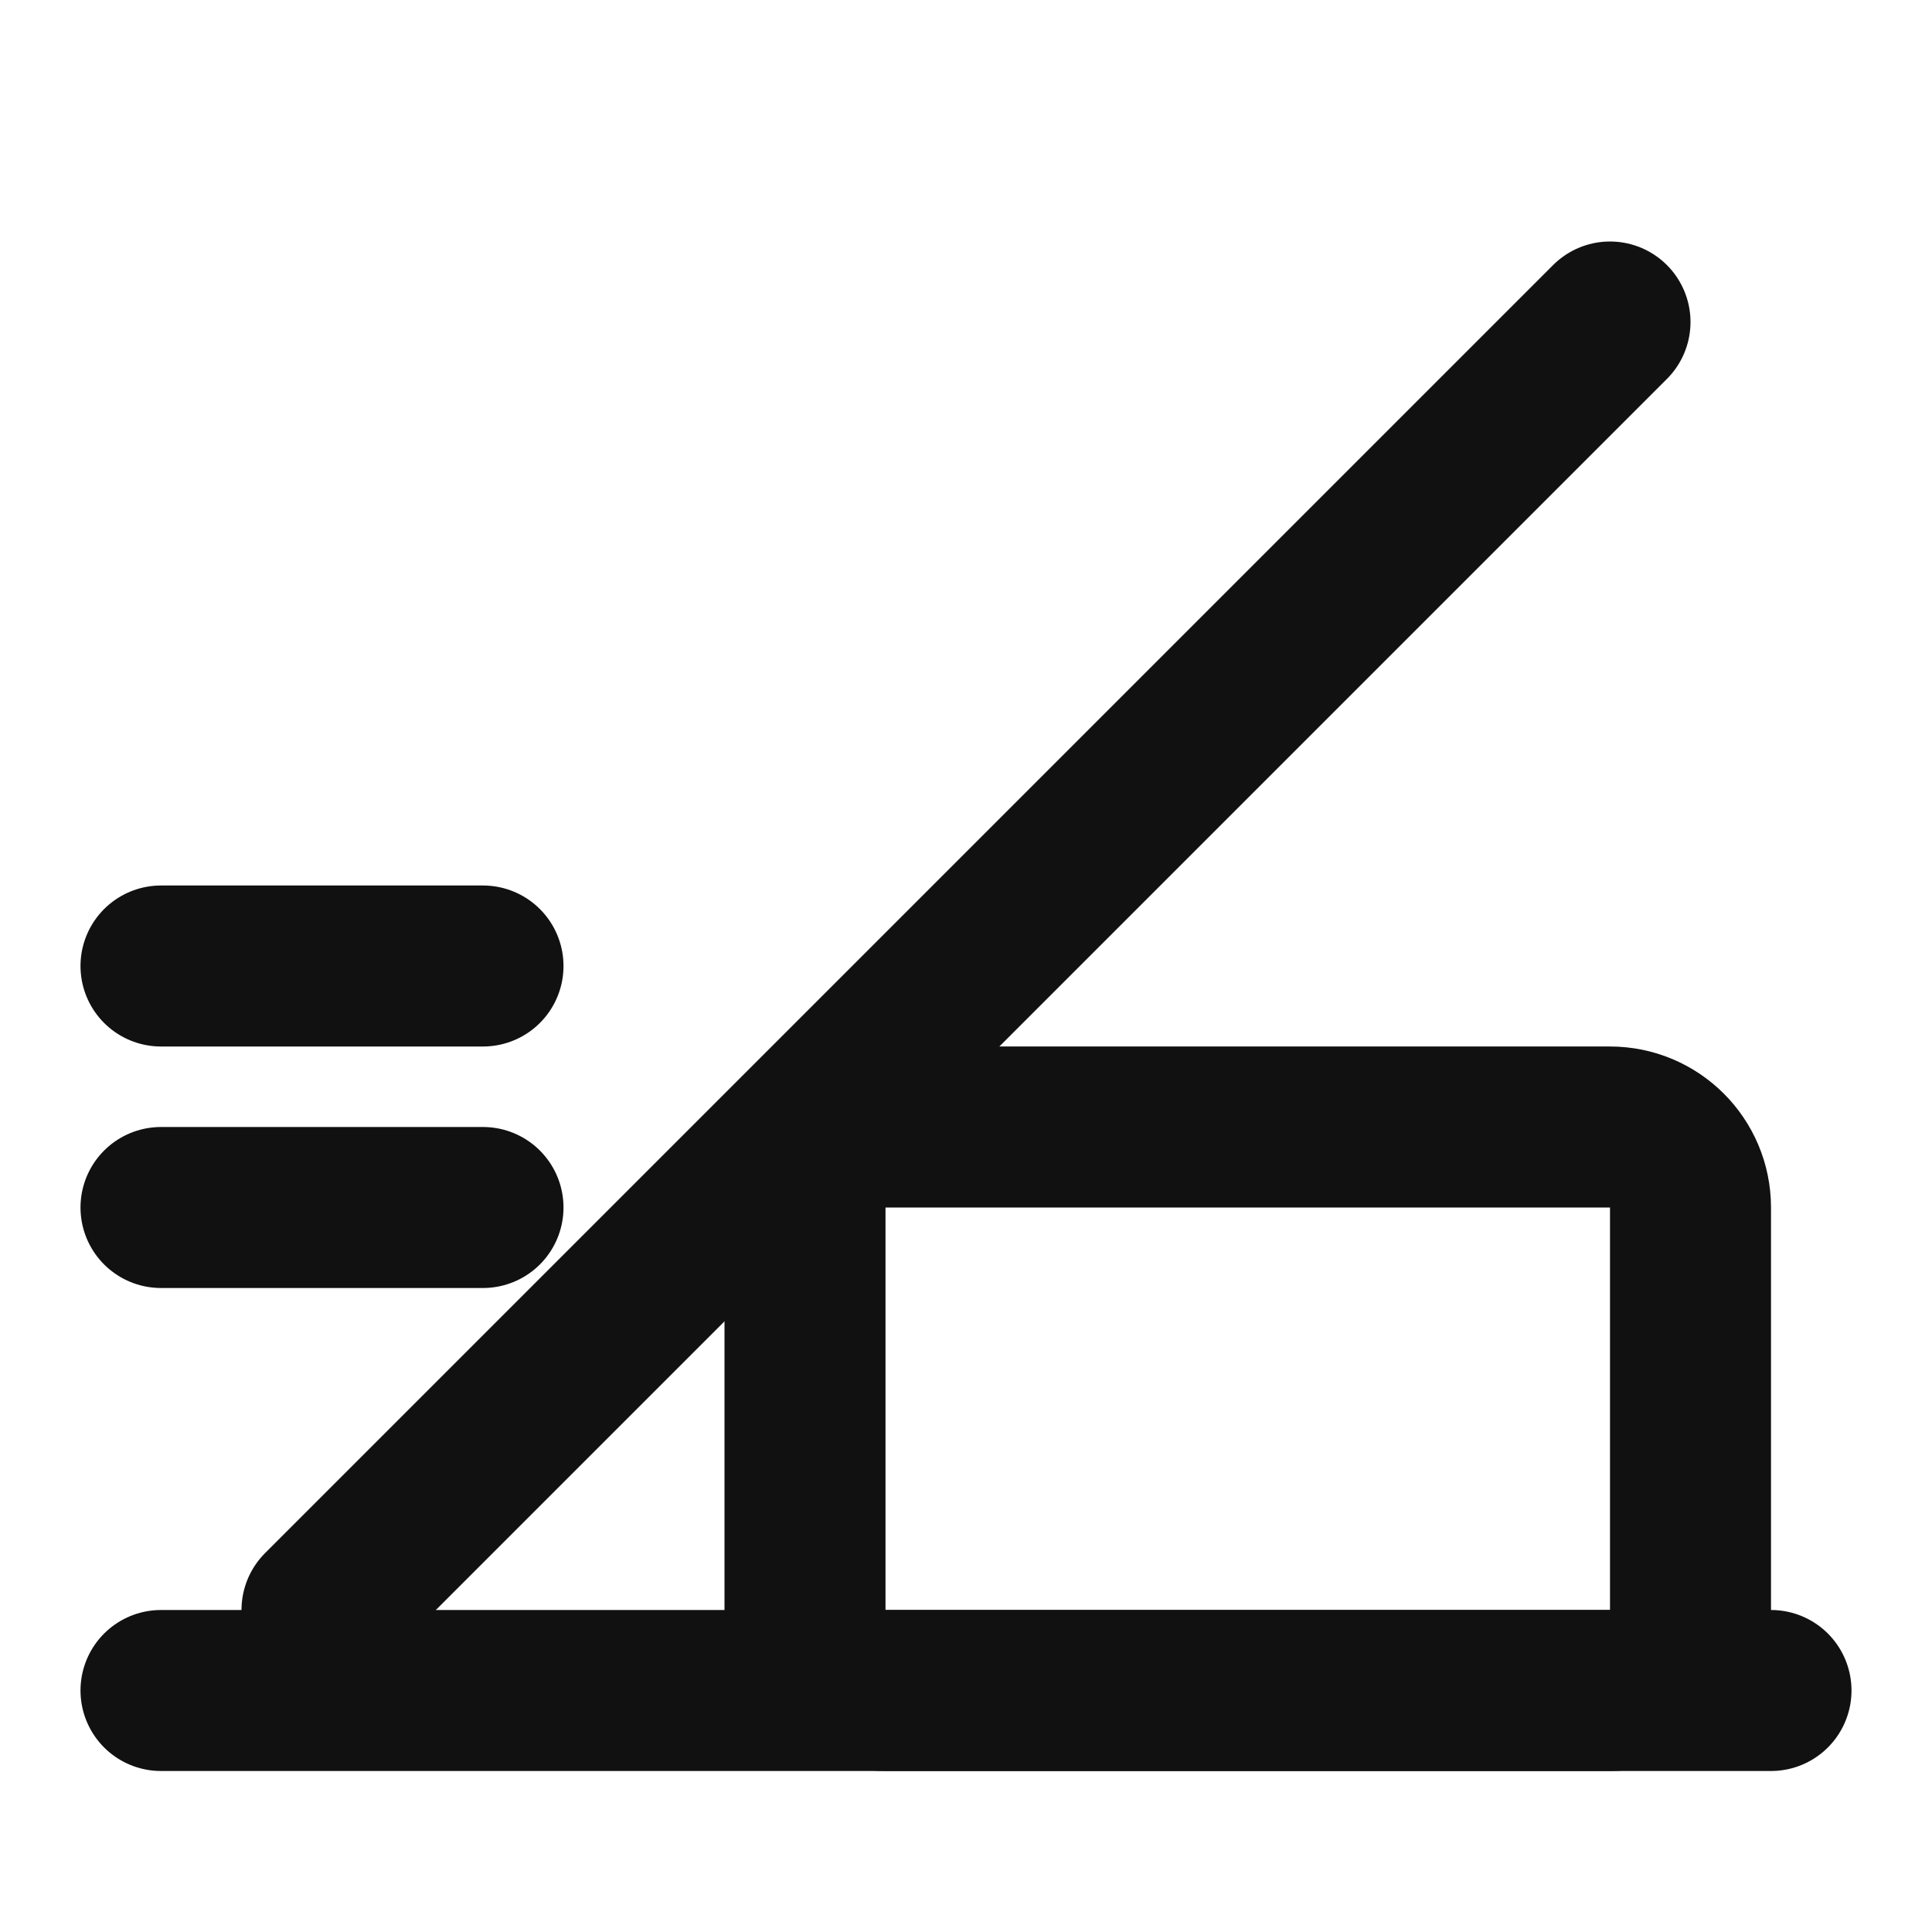
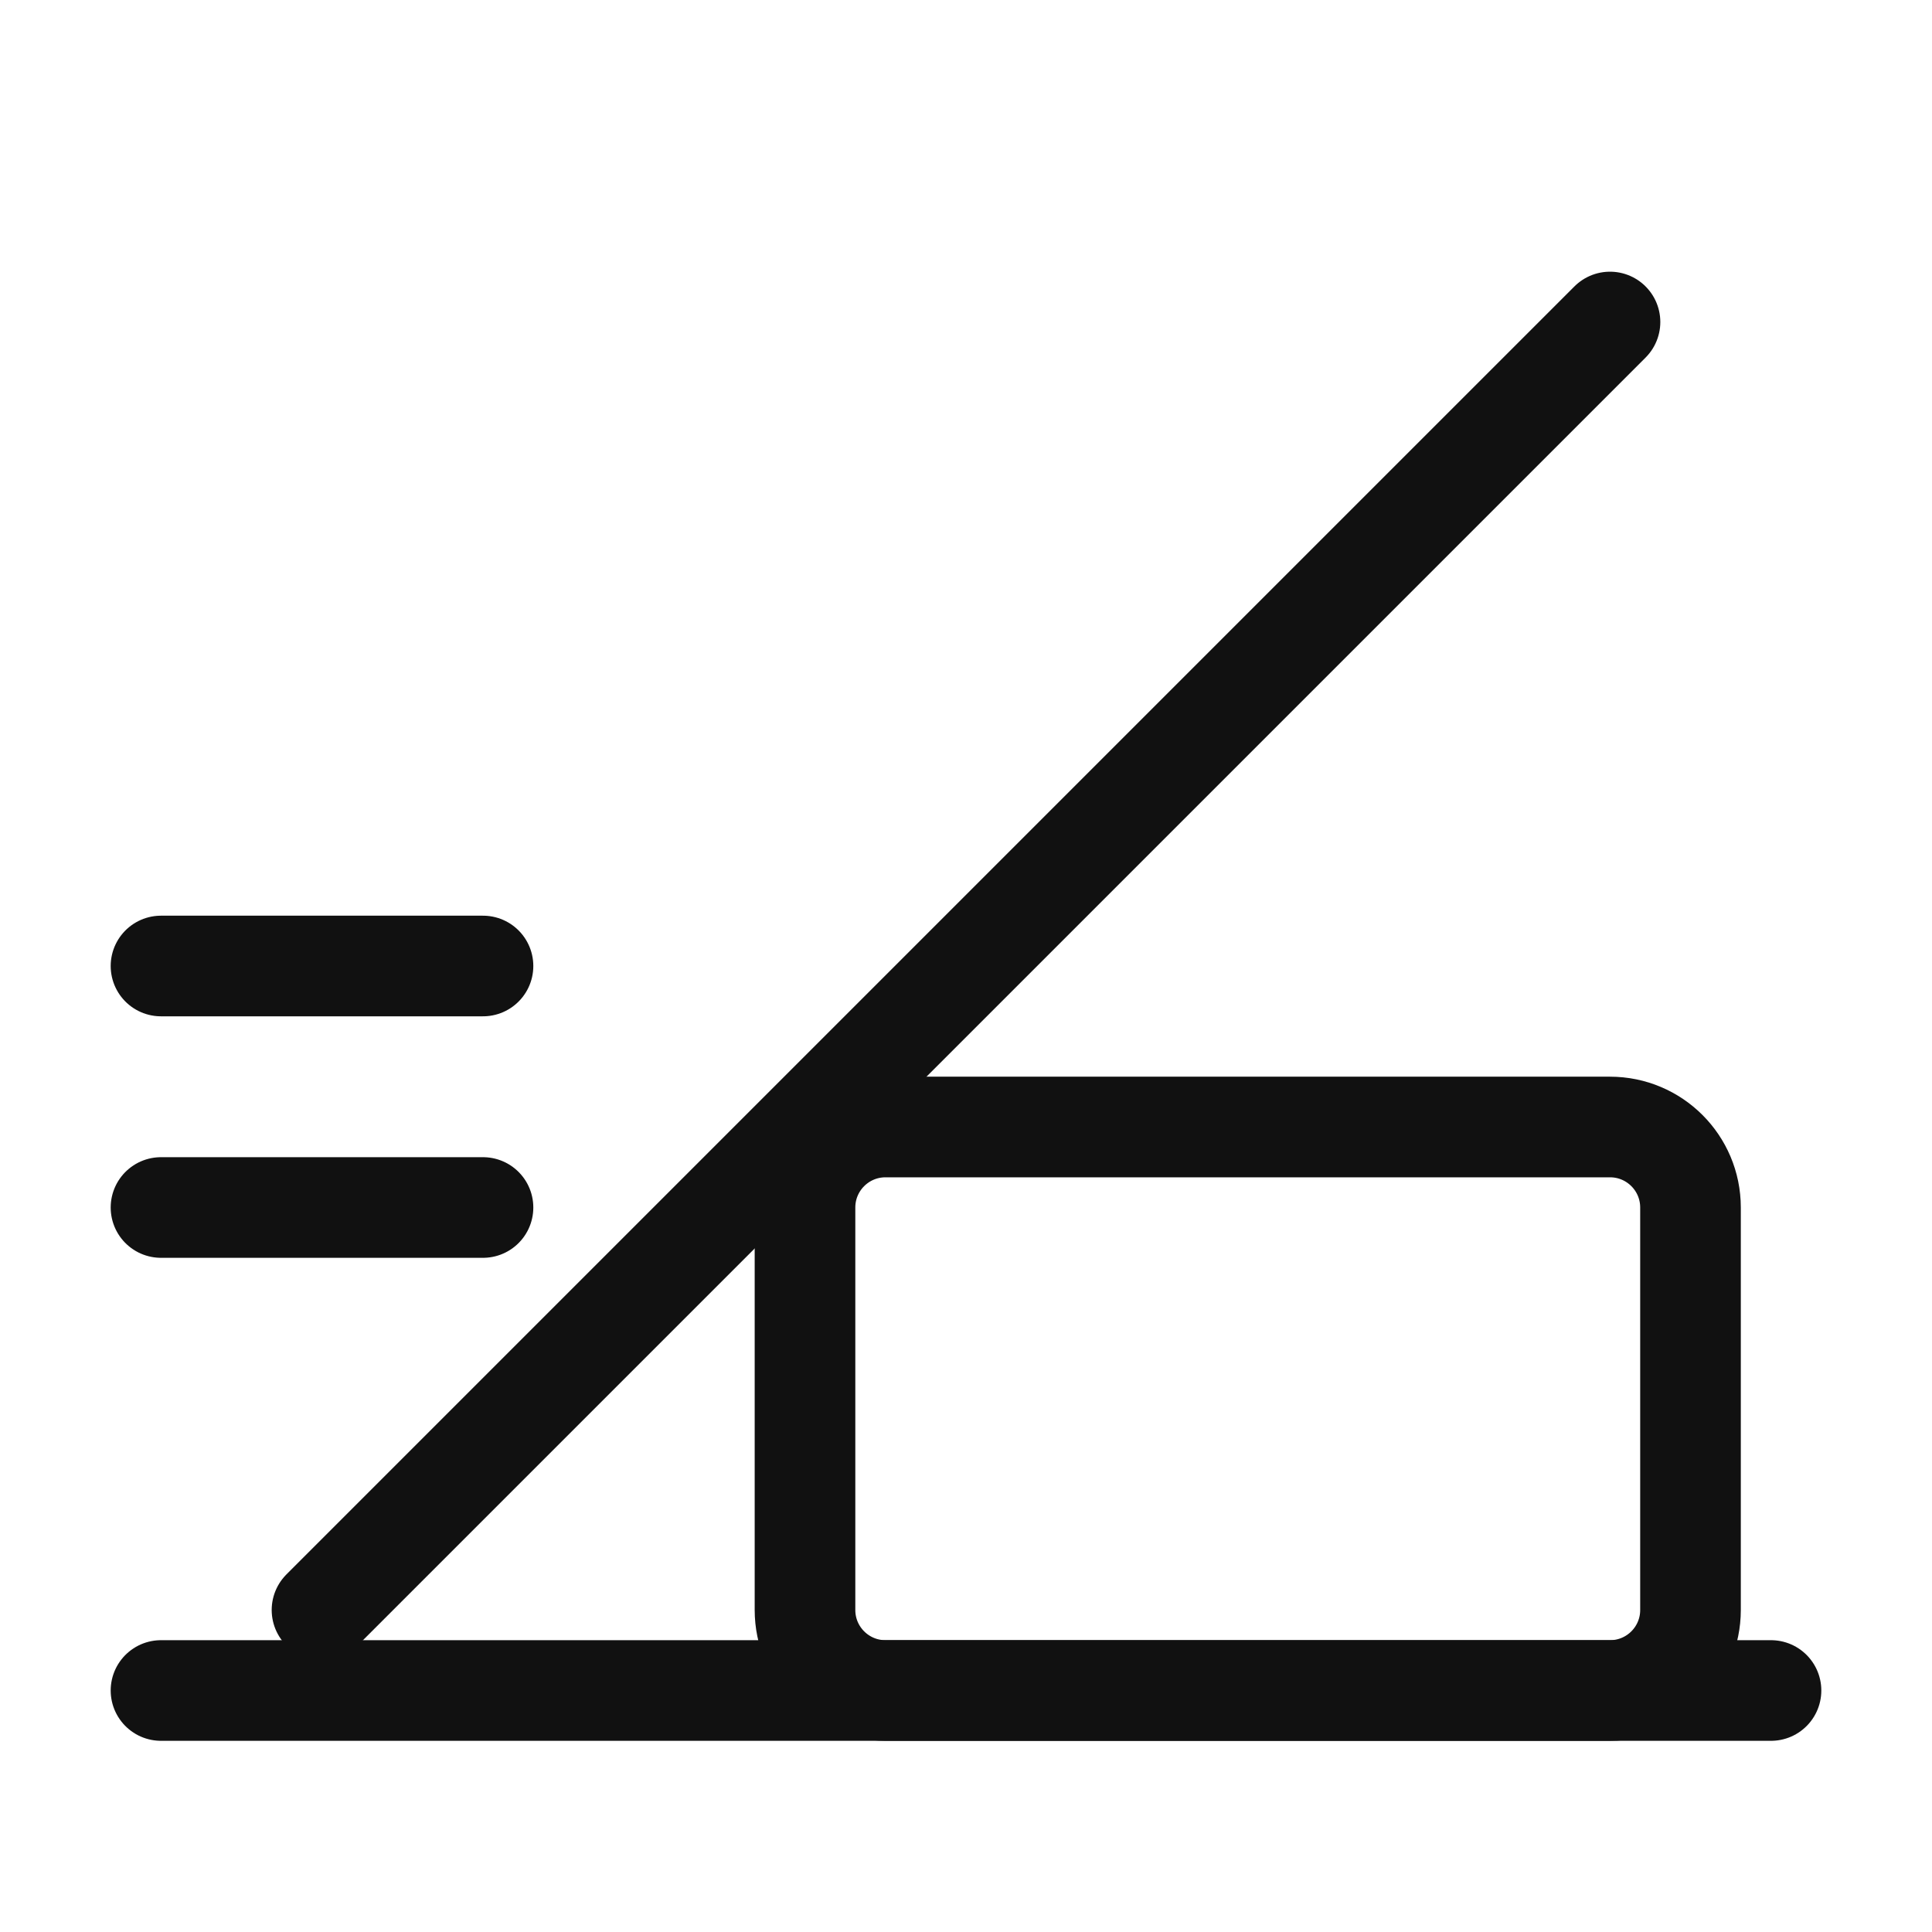
<svg xmlns="http://www.w3.org/2000/svg" viewBox="0 0 24 24" preserveAspectRatio="xMinYMid meet">
-   <g fill="none" stroke="#111" stroke-width="2" stroke-linecap="round" stroke-linejoin="round">
+   <g fill="none" stroke="#111" stroke-width="1.25" stroke-linecap="round" stroke-linejoin="round">
    <path d="M2 21h20" />
    <rect x="10" y="14" width="11" height="7" rx="1" />
    <path d="M2 12h4" />
    <path d="M2 15h4" />
    <path d="M4 20 20 4" />
  </g>
</svg>
